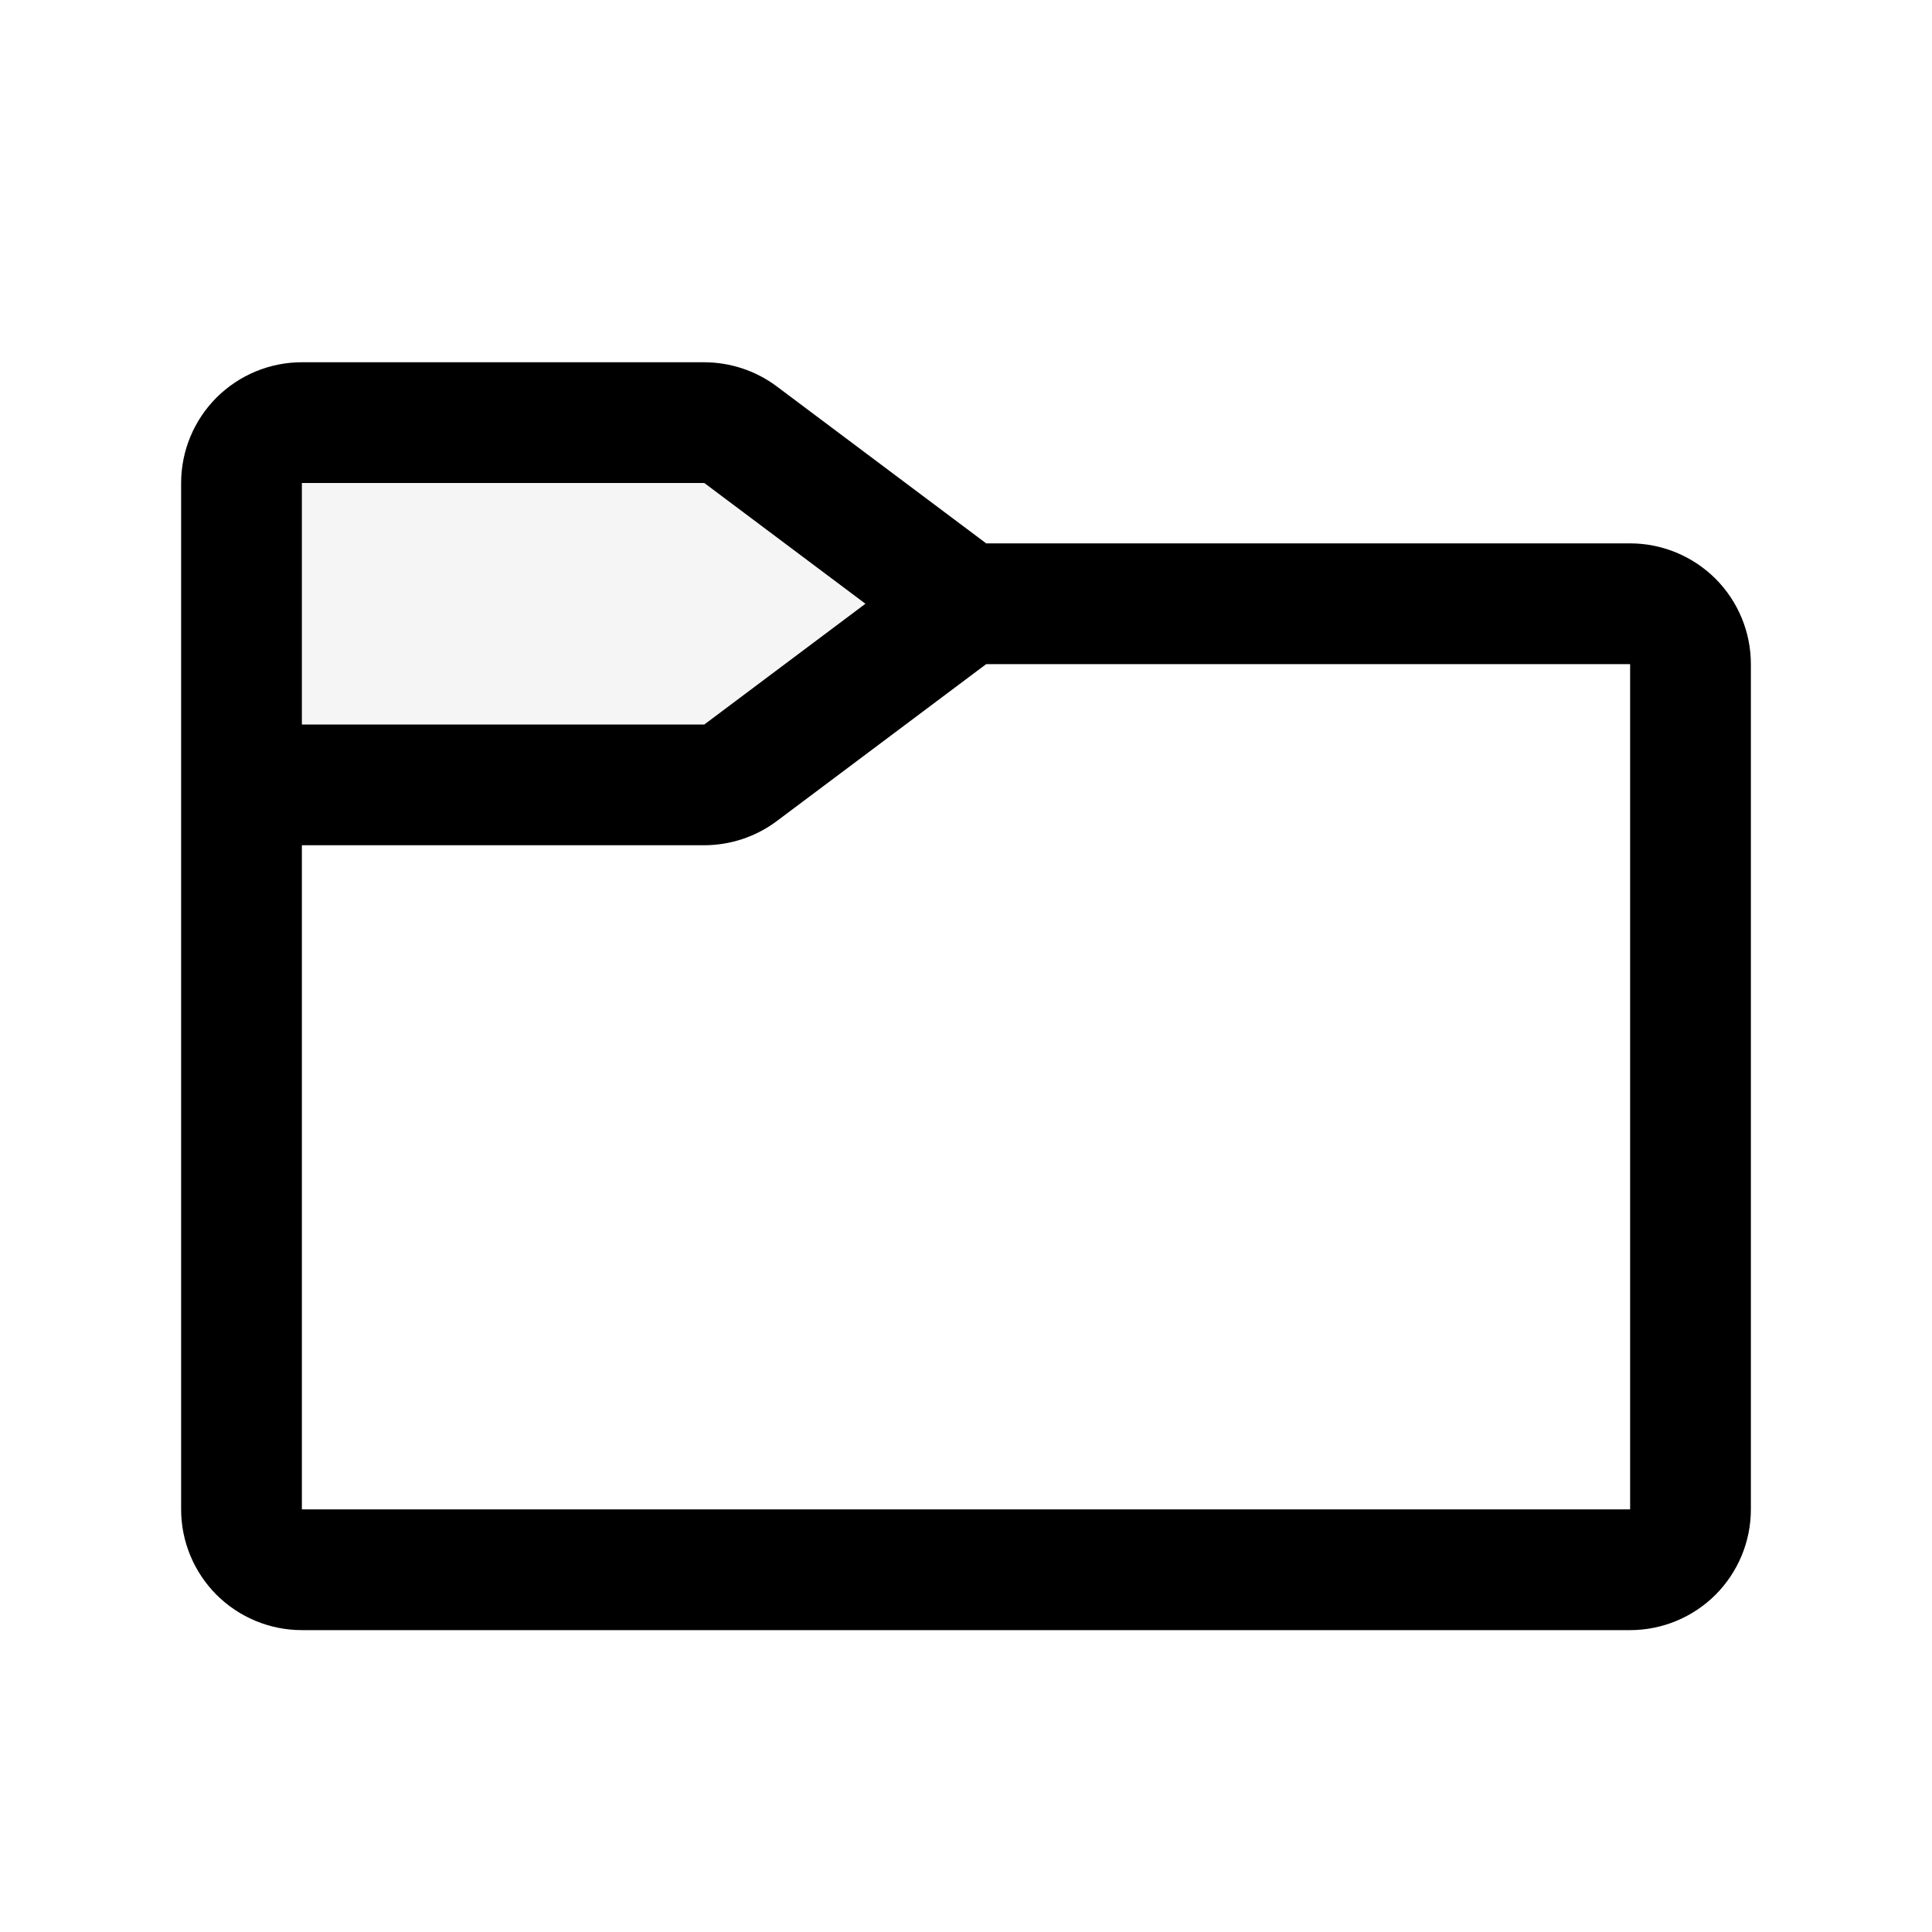
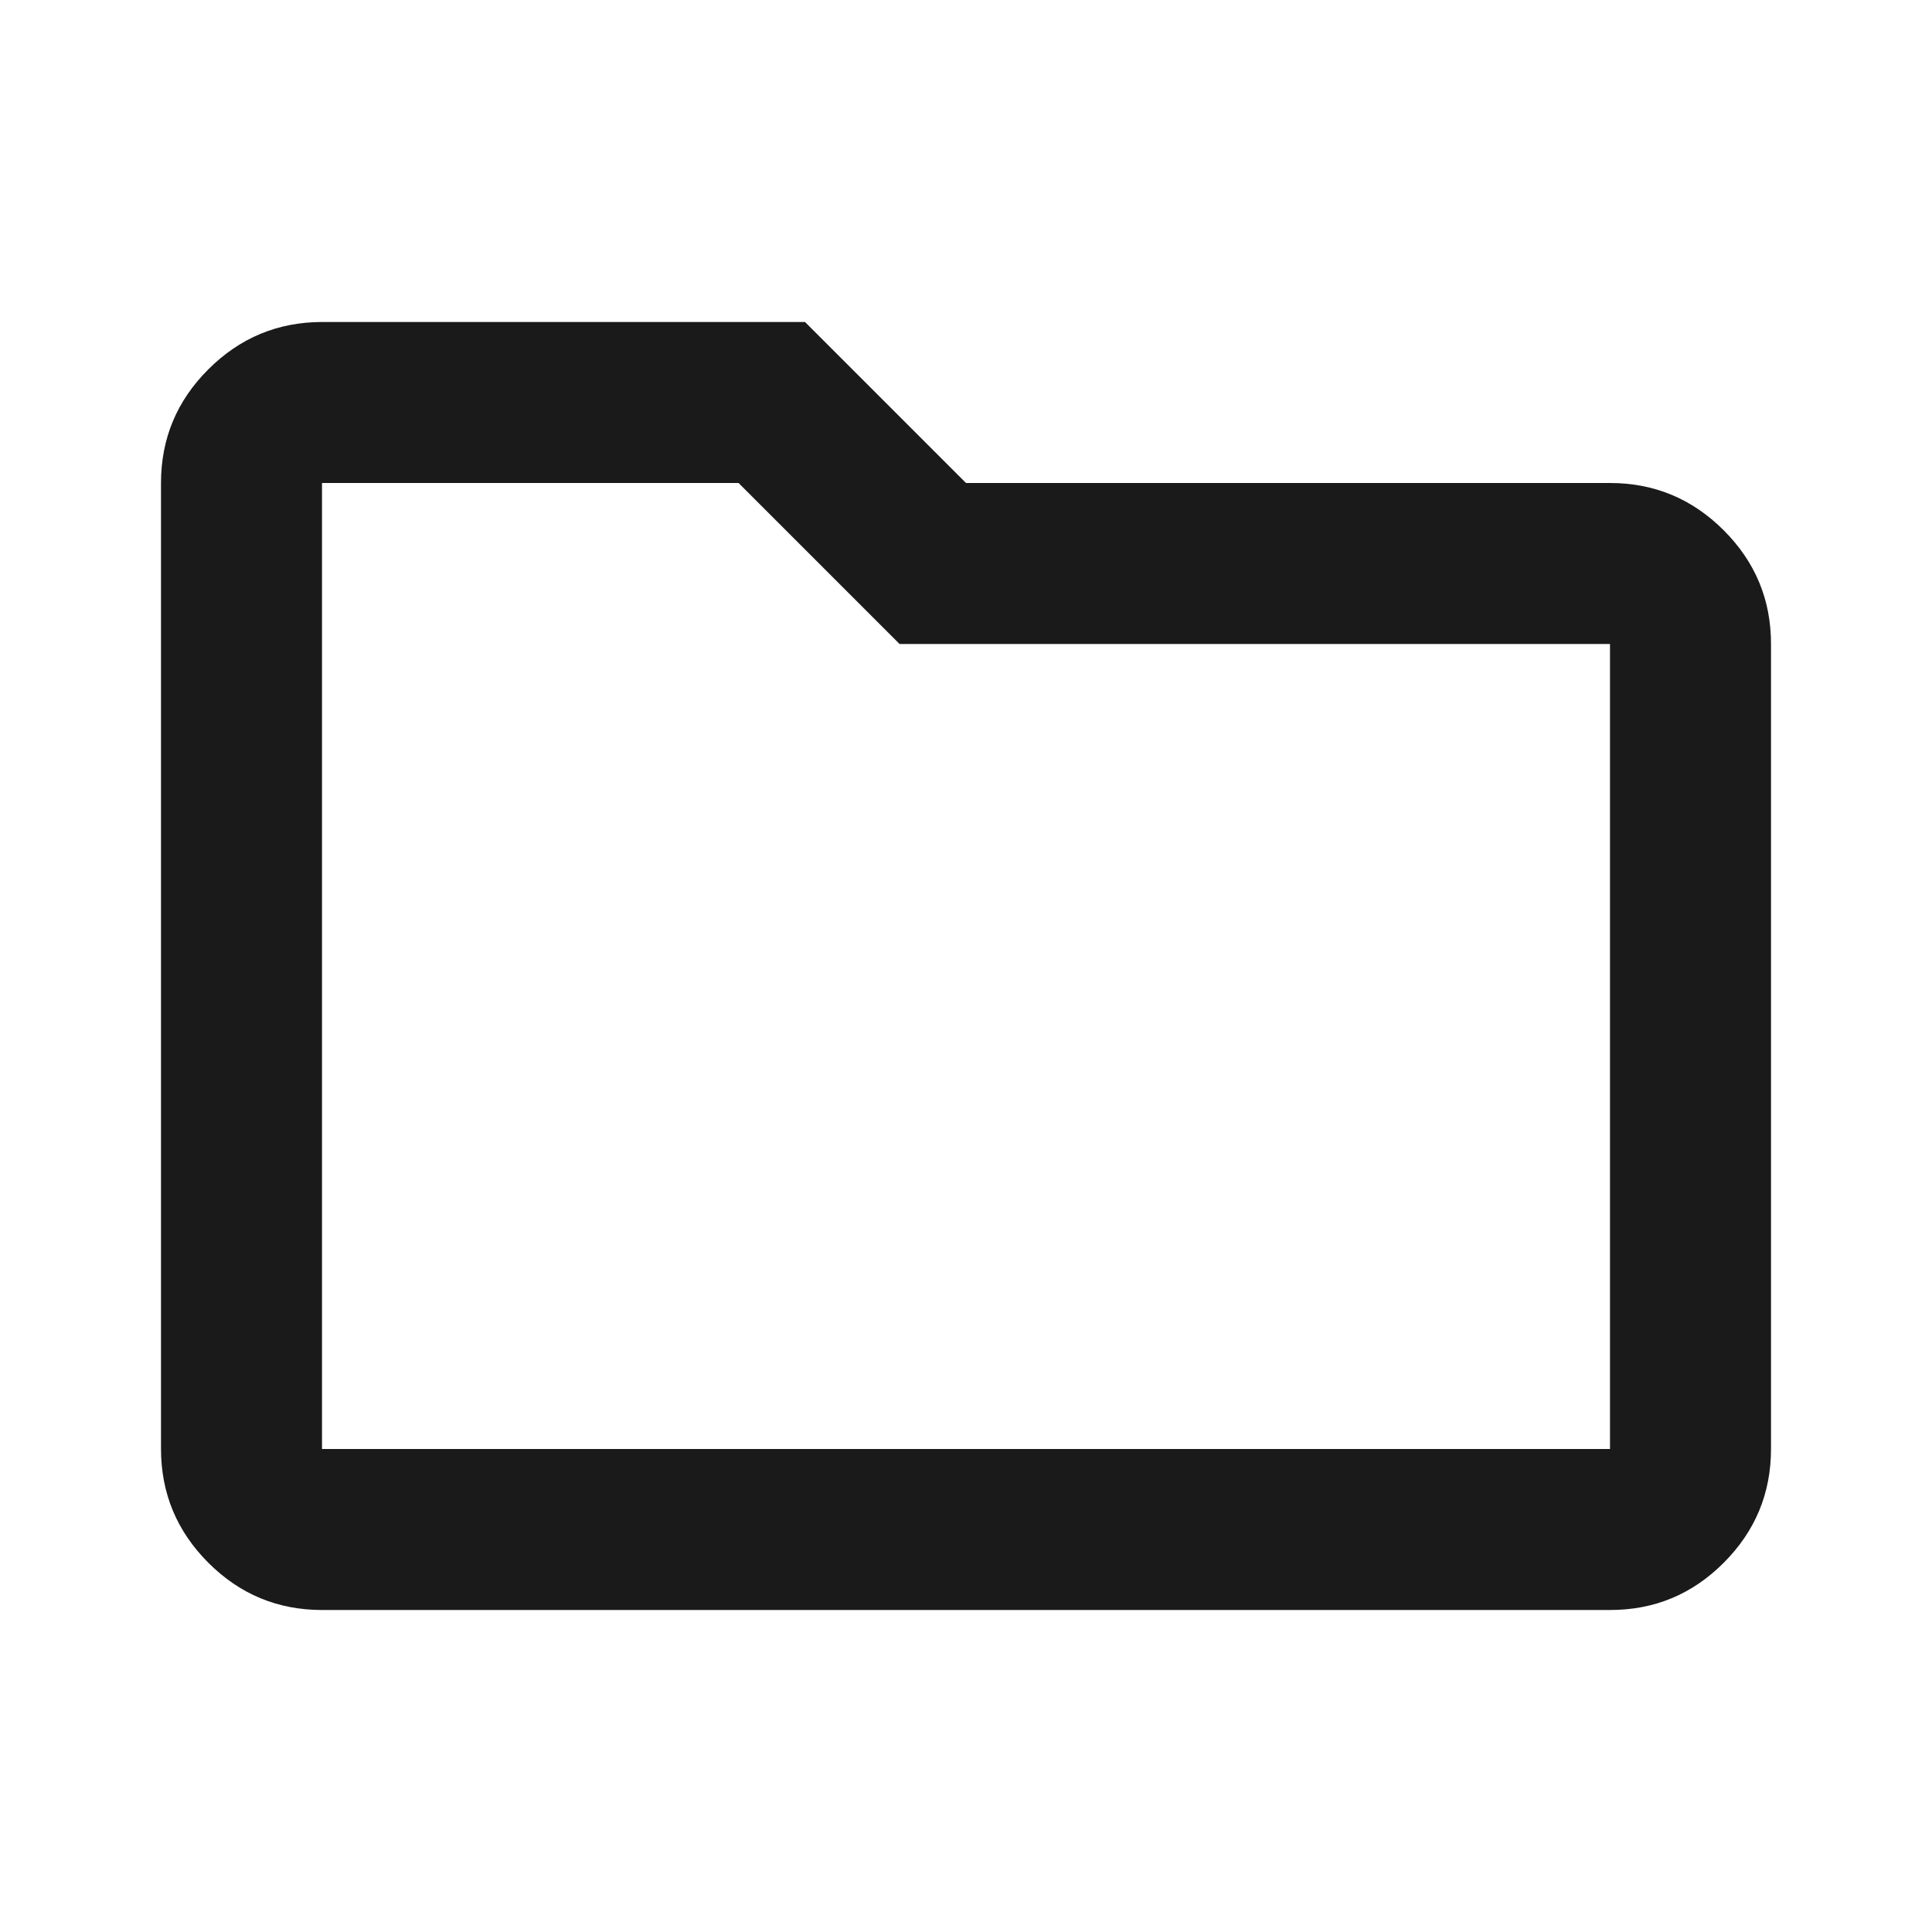
- <svg xmlns="http://www.w3.org/2000/svg" width="20" height="20" viewBox="0 0 20 20" fill="none">
-   <path d="M10 6.25L7.666 8C7.558 8.081 7.427 8.125 7.291 8.125H2.5V5C2.5 4.834 2.566 4.675 2.683 4.558C2.8 4.441 2.959 4.375 3.125 4.375H7.291C7.427 4.375 7.558 4.419 7.666 4.5L10 6.25Z" fill="black" fill-opacity="0.04" />
-   <path d="M16.875 5.625H10.209L8.041 4C7.825 3.838 7.562 3.751 7.291 3.75H3.125C2.793 3.75 2.476 3.882 2.241 4.116C2.007 4.351 1.875 4.668 1.875 5V15.625C1.875 15.957 2.007 16.274 2.241 16.509C2.476 16.743 2.793 16.875 3.125 16.875H16.875C17.206 16.875 17.524 16.743 17.759 16.509C17.993 16.274 18.125 15.957 18.125 15.625V6.875C18.125 6.543 17.993 6.226 17.759 5.991C17.524 5.757 17.206 5.625 16.875 5.625ZM3.125 5H7.291L8.959 6.25L7.291 7.5H3.125V5ZM16.875 15.625H3.125V8.75H7.291C7.562 8.749 7.825 8.662 8.041 8.5L10.209 6.875H16.875V15.625Z" fill="black" />
+ <svg xmlns="http://www.w3.org/2000/svg" viewBox="0 0 24 24" width="64" height="64" stroke-width="1">
+   <path fill="#1a1a1a" d="M4 20q-.825 0-1.412-.587T2 18V6q0-.825.588-1.412T4 4h6l2 2h8q.825 0 1.413.588T22 8v10q0 .825-.587 1.413T20 20zm0-2h16V8h-8.825l-2-2H4zm0 0V6z" />
</svg>
